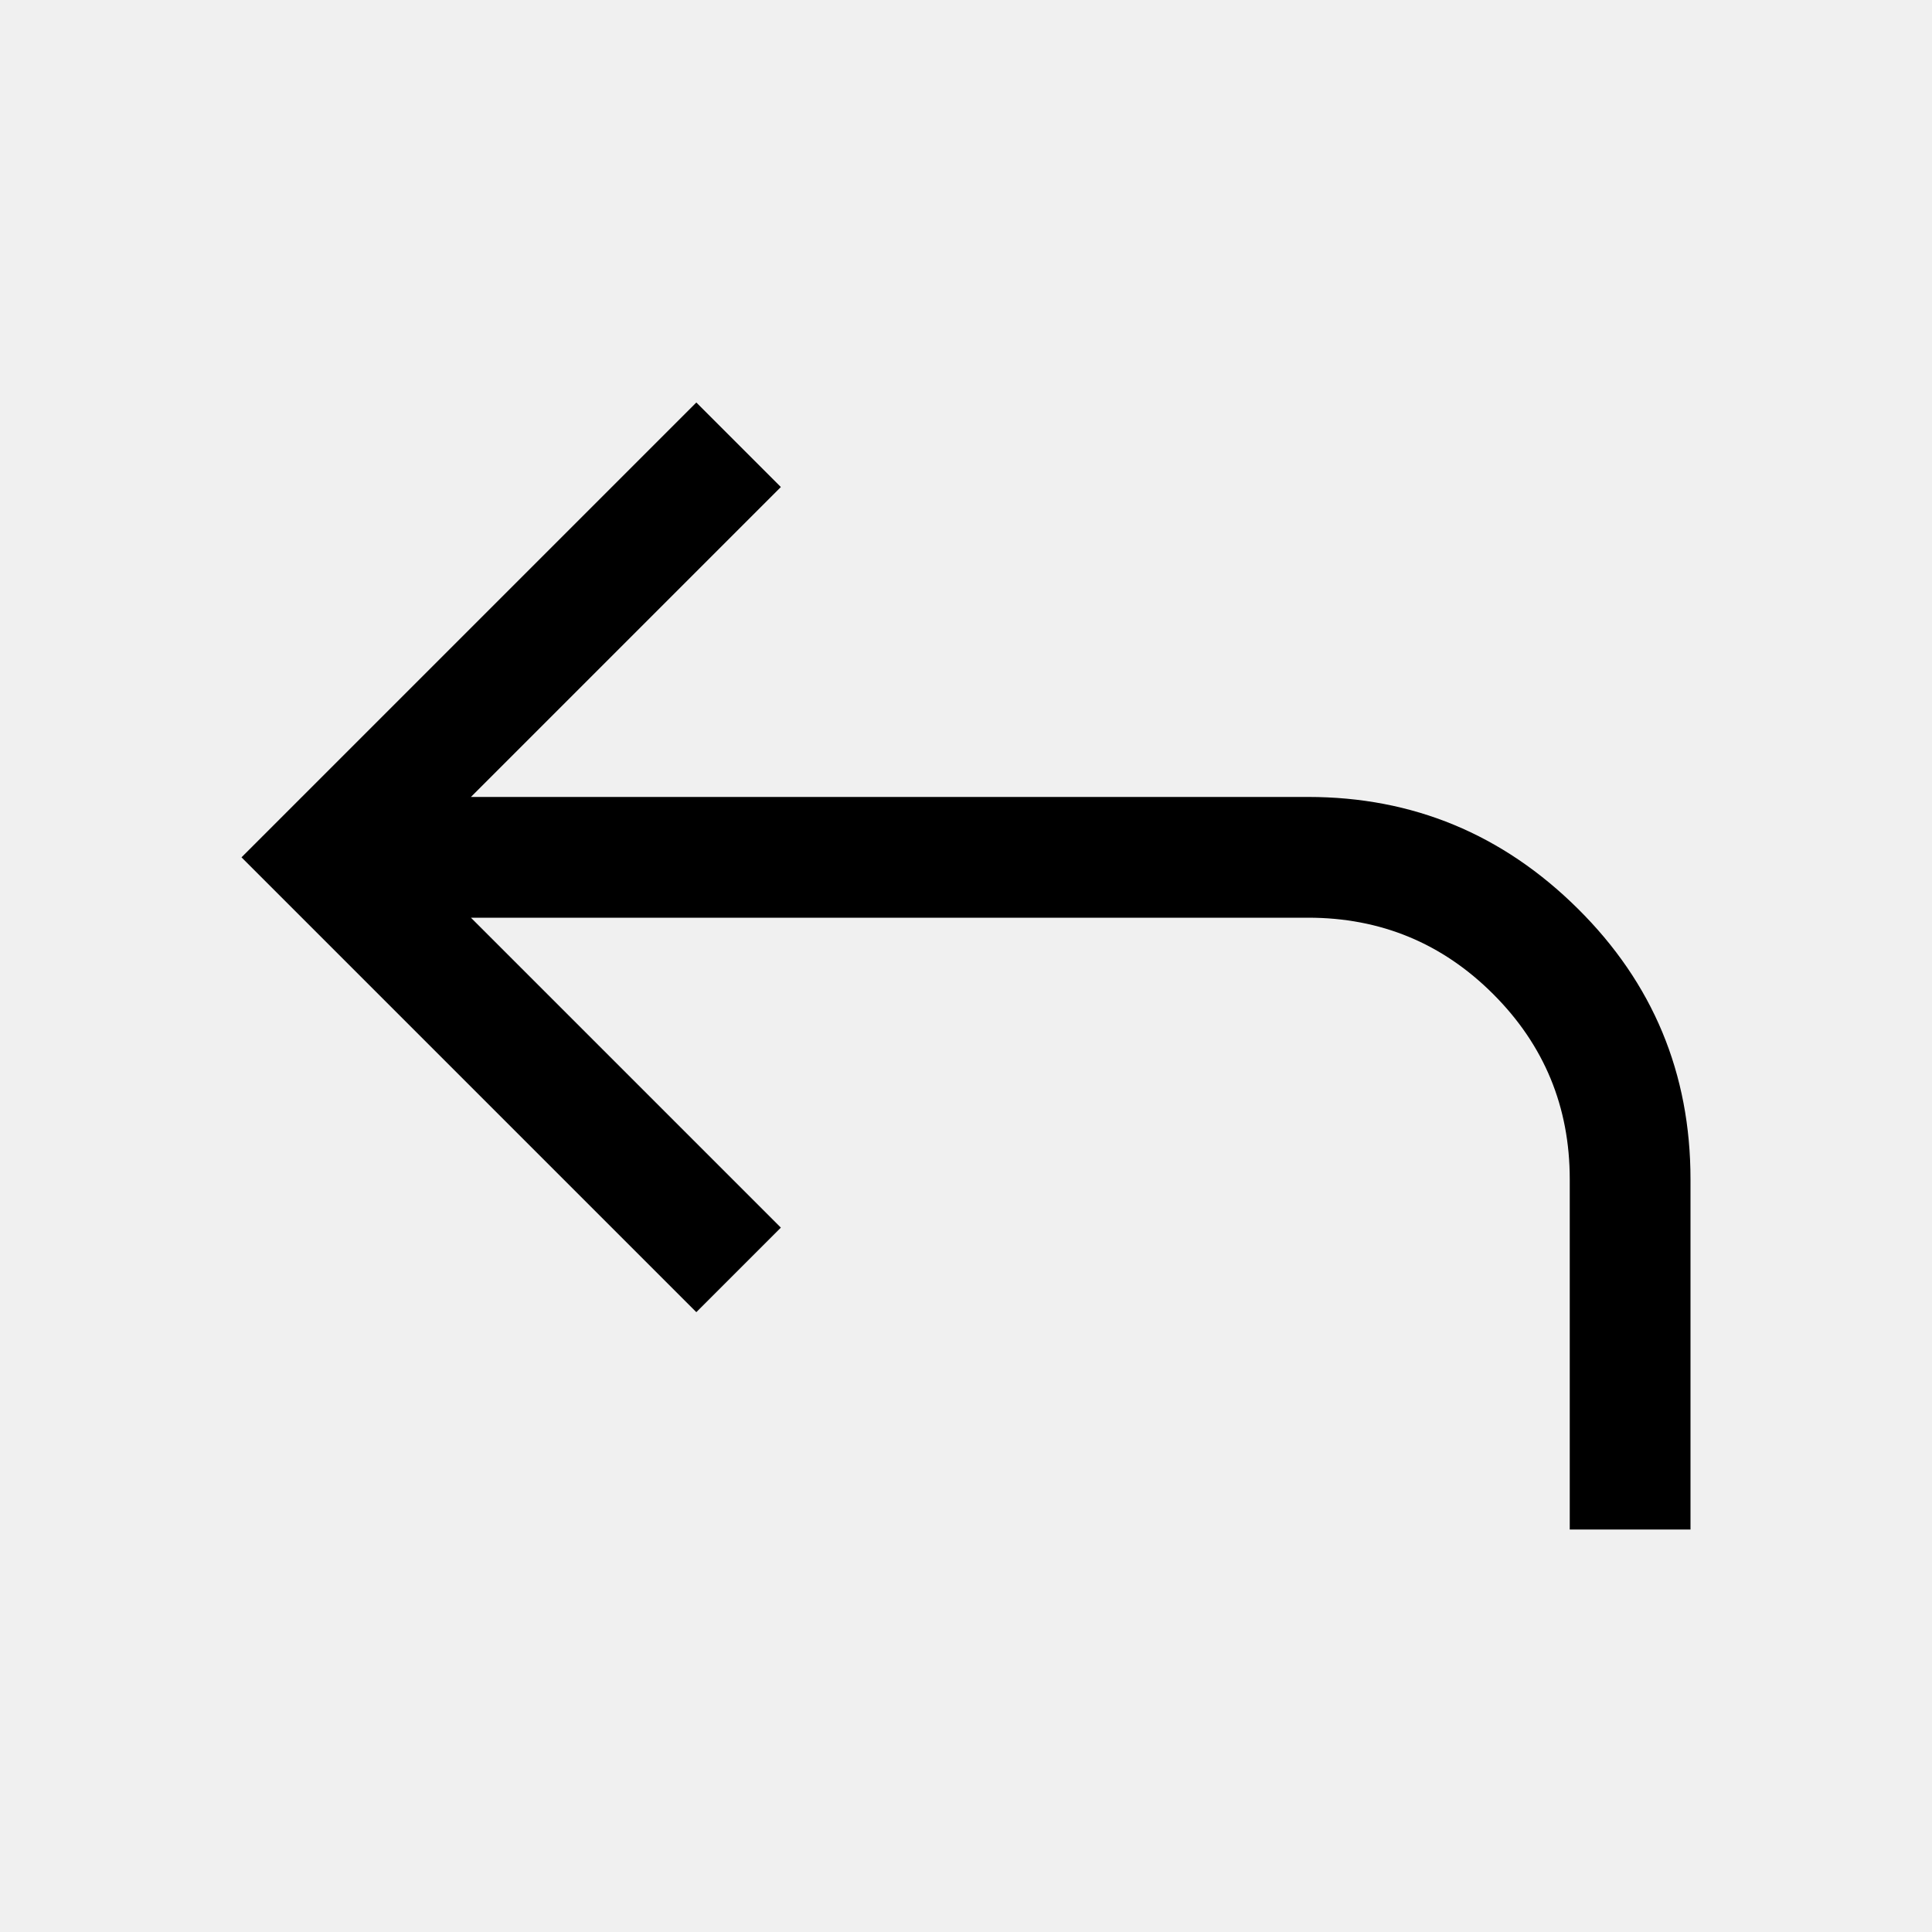
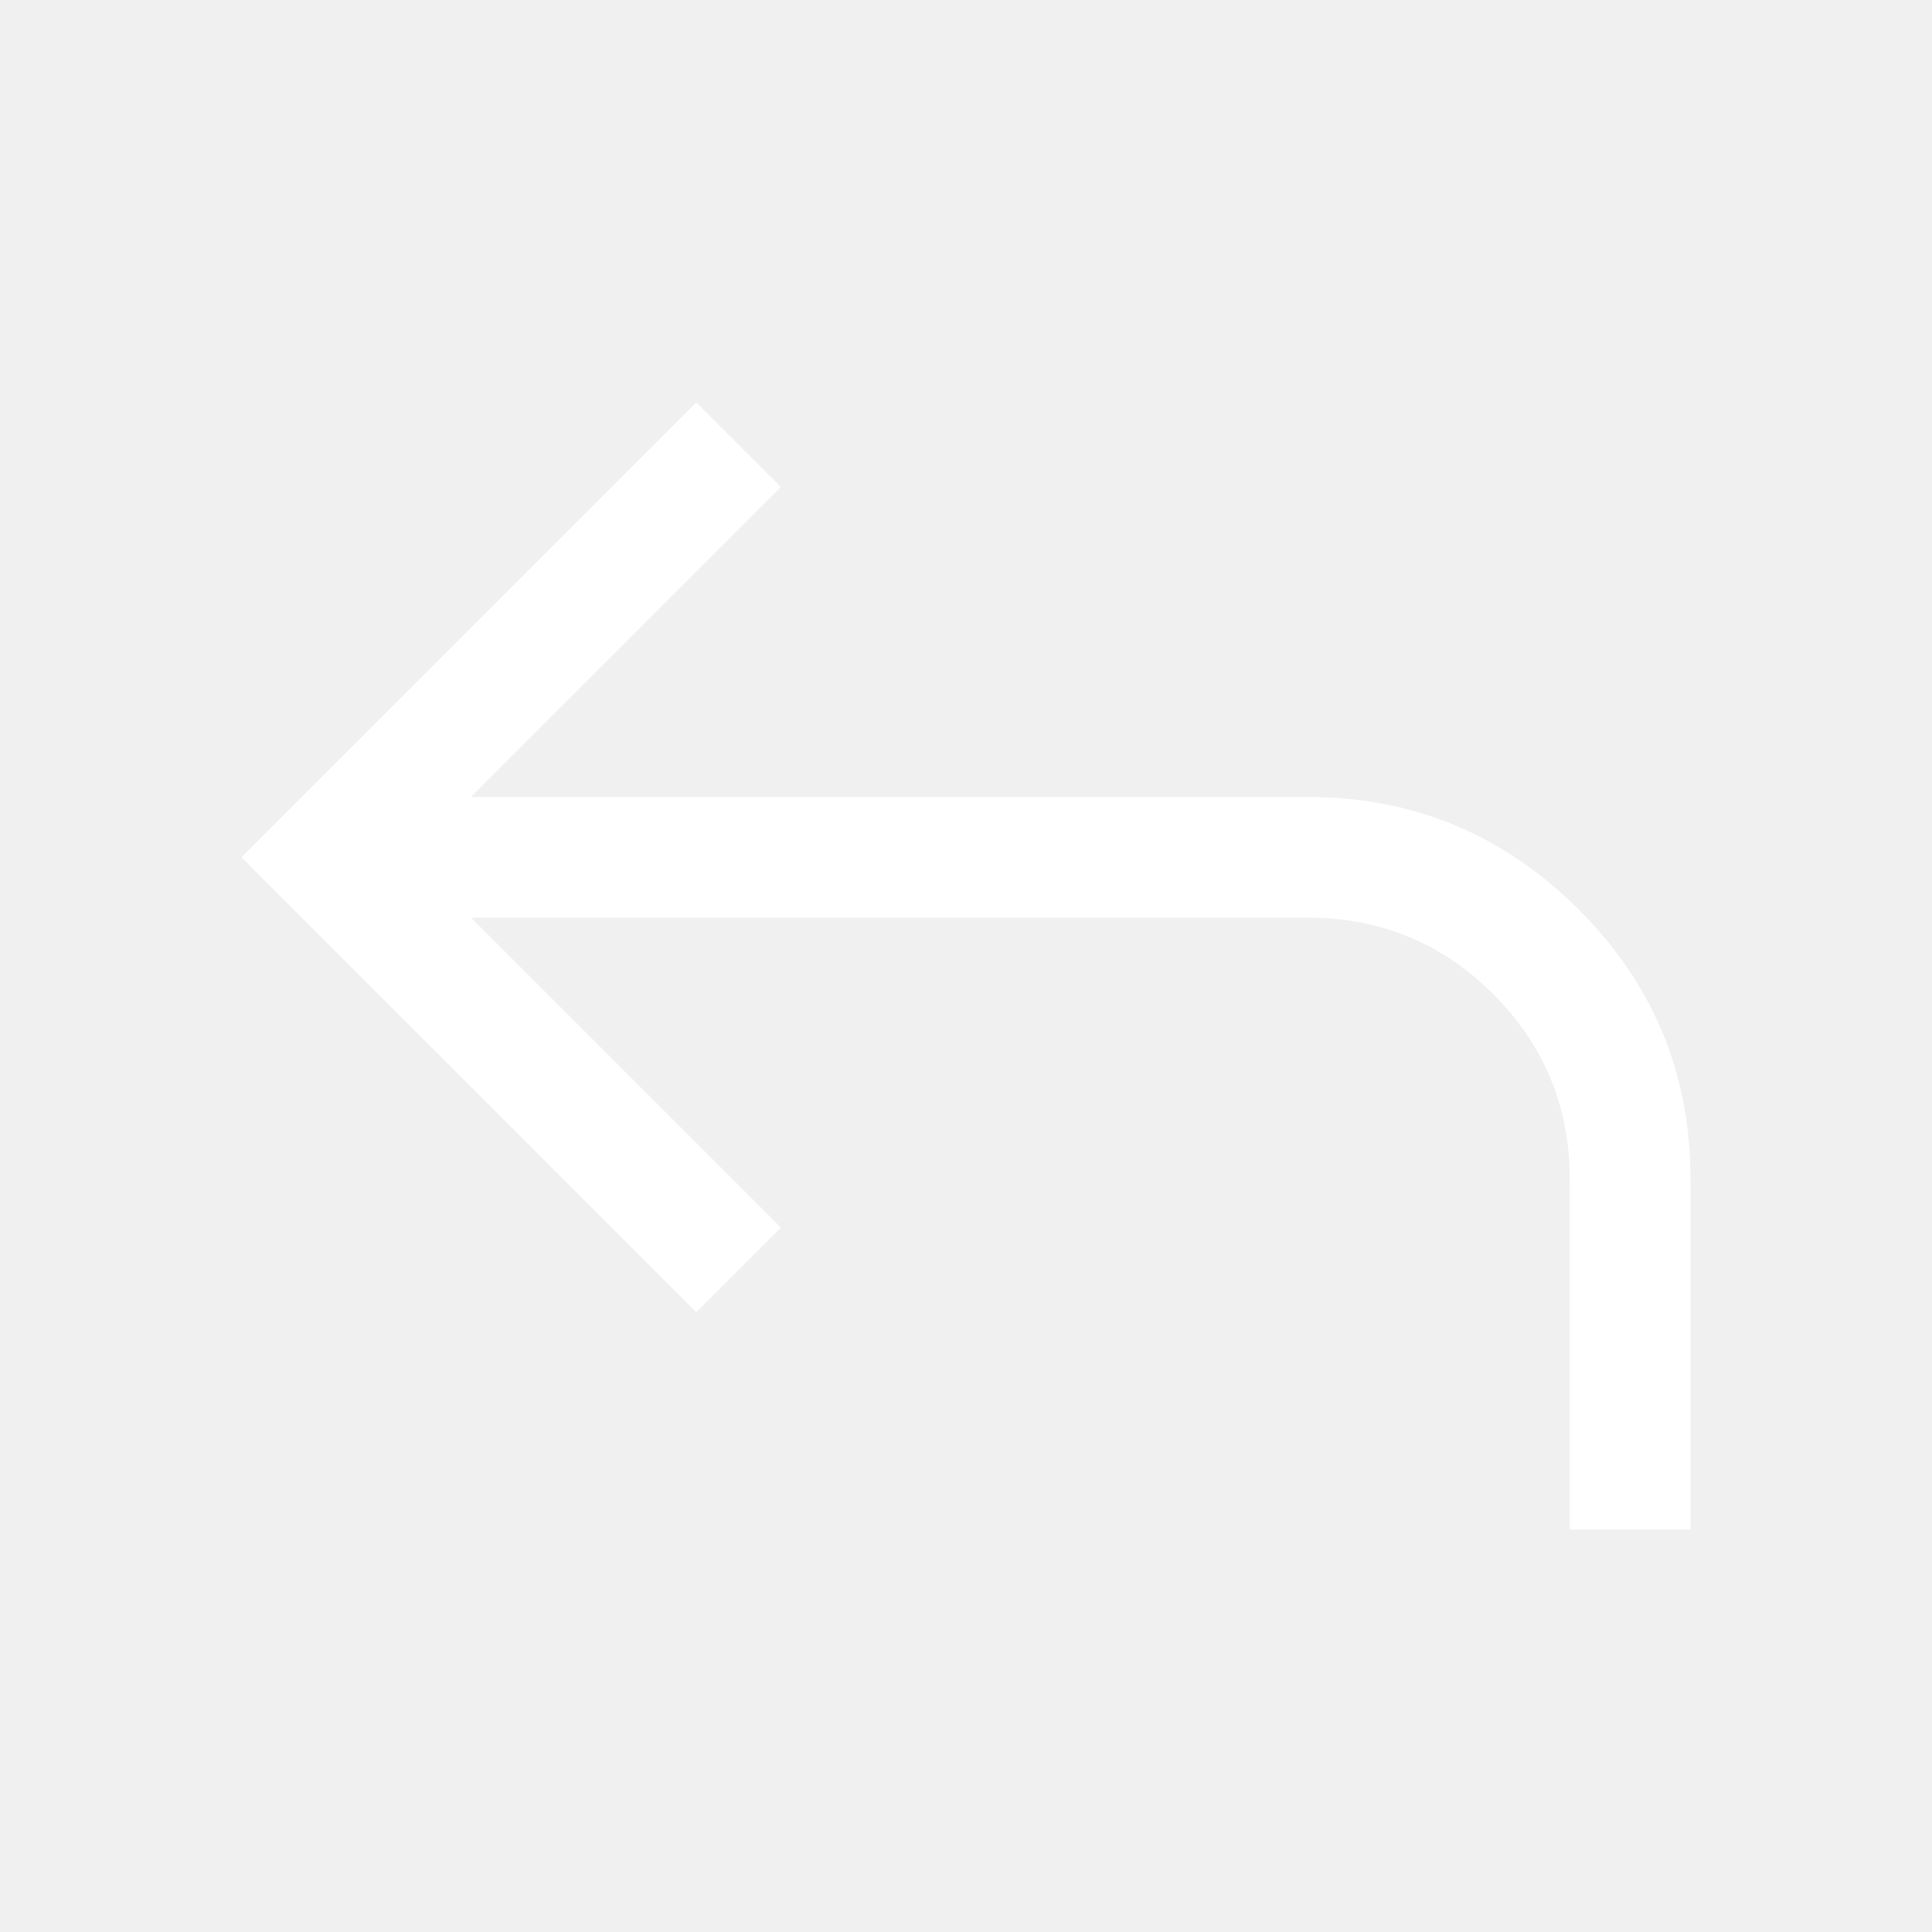
<svg xmlns="http://www.w3.org/2000/svg" height="48" viewBox="0 96 960 960" width="48">
-   <path d="M780 856V682q0-54-38-92t-92-38H234l154 154-42 42-226-226 226-226 42 42-154 154h416q78 0 134 55.5T840 682v174h-60Z" />
+   <path fill="#FFFFFF" d="M780 856V682q0-54-38-92t-92-38H234l154 154-42 42-226-226 226-226 42 42-154 154h416q78 0 134 55.5T840 682v174h-60Z" />
</svg>
